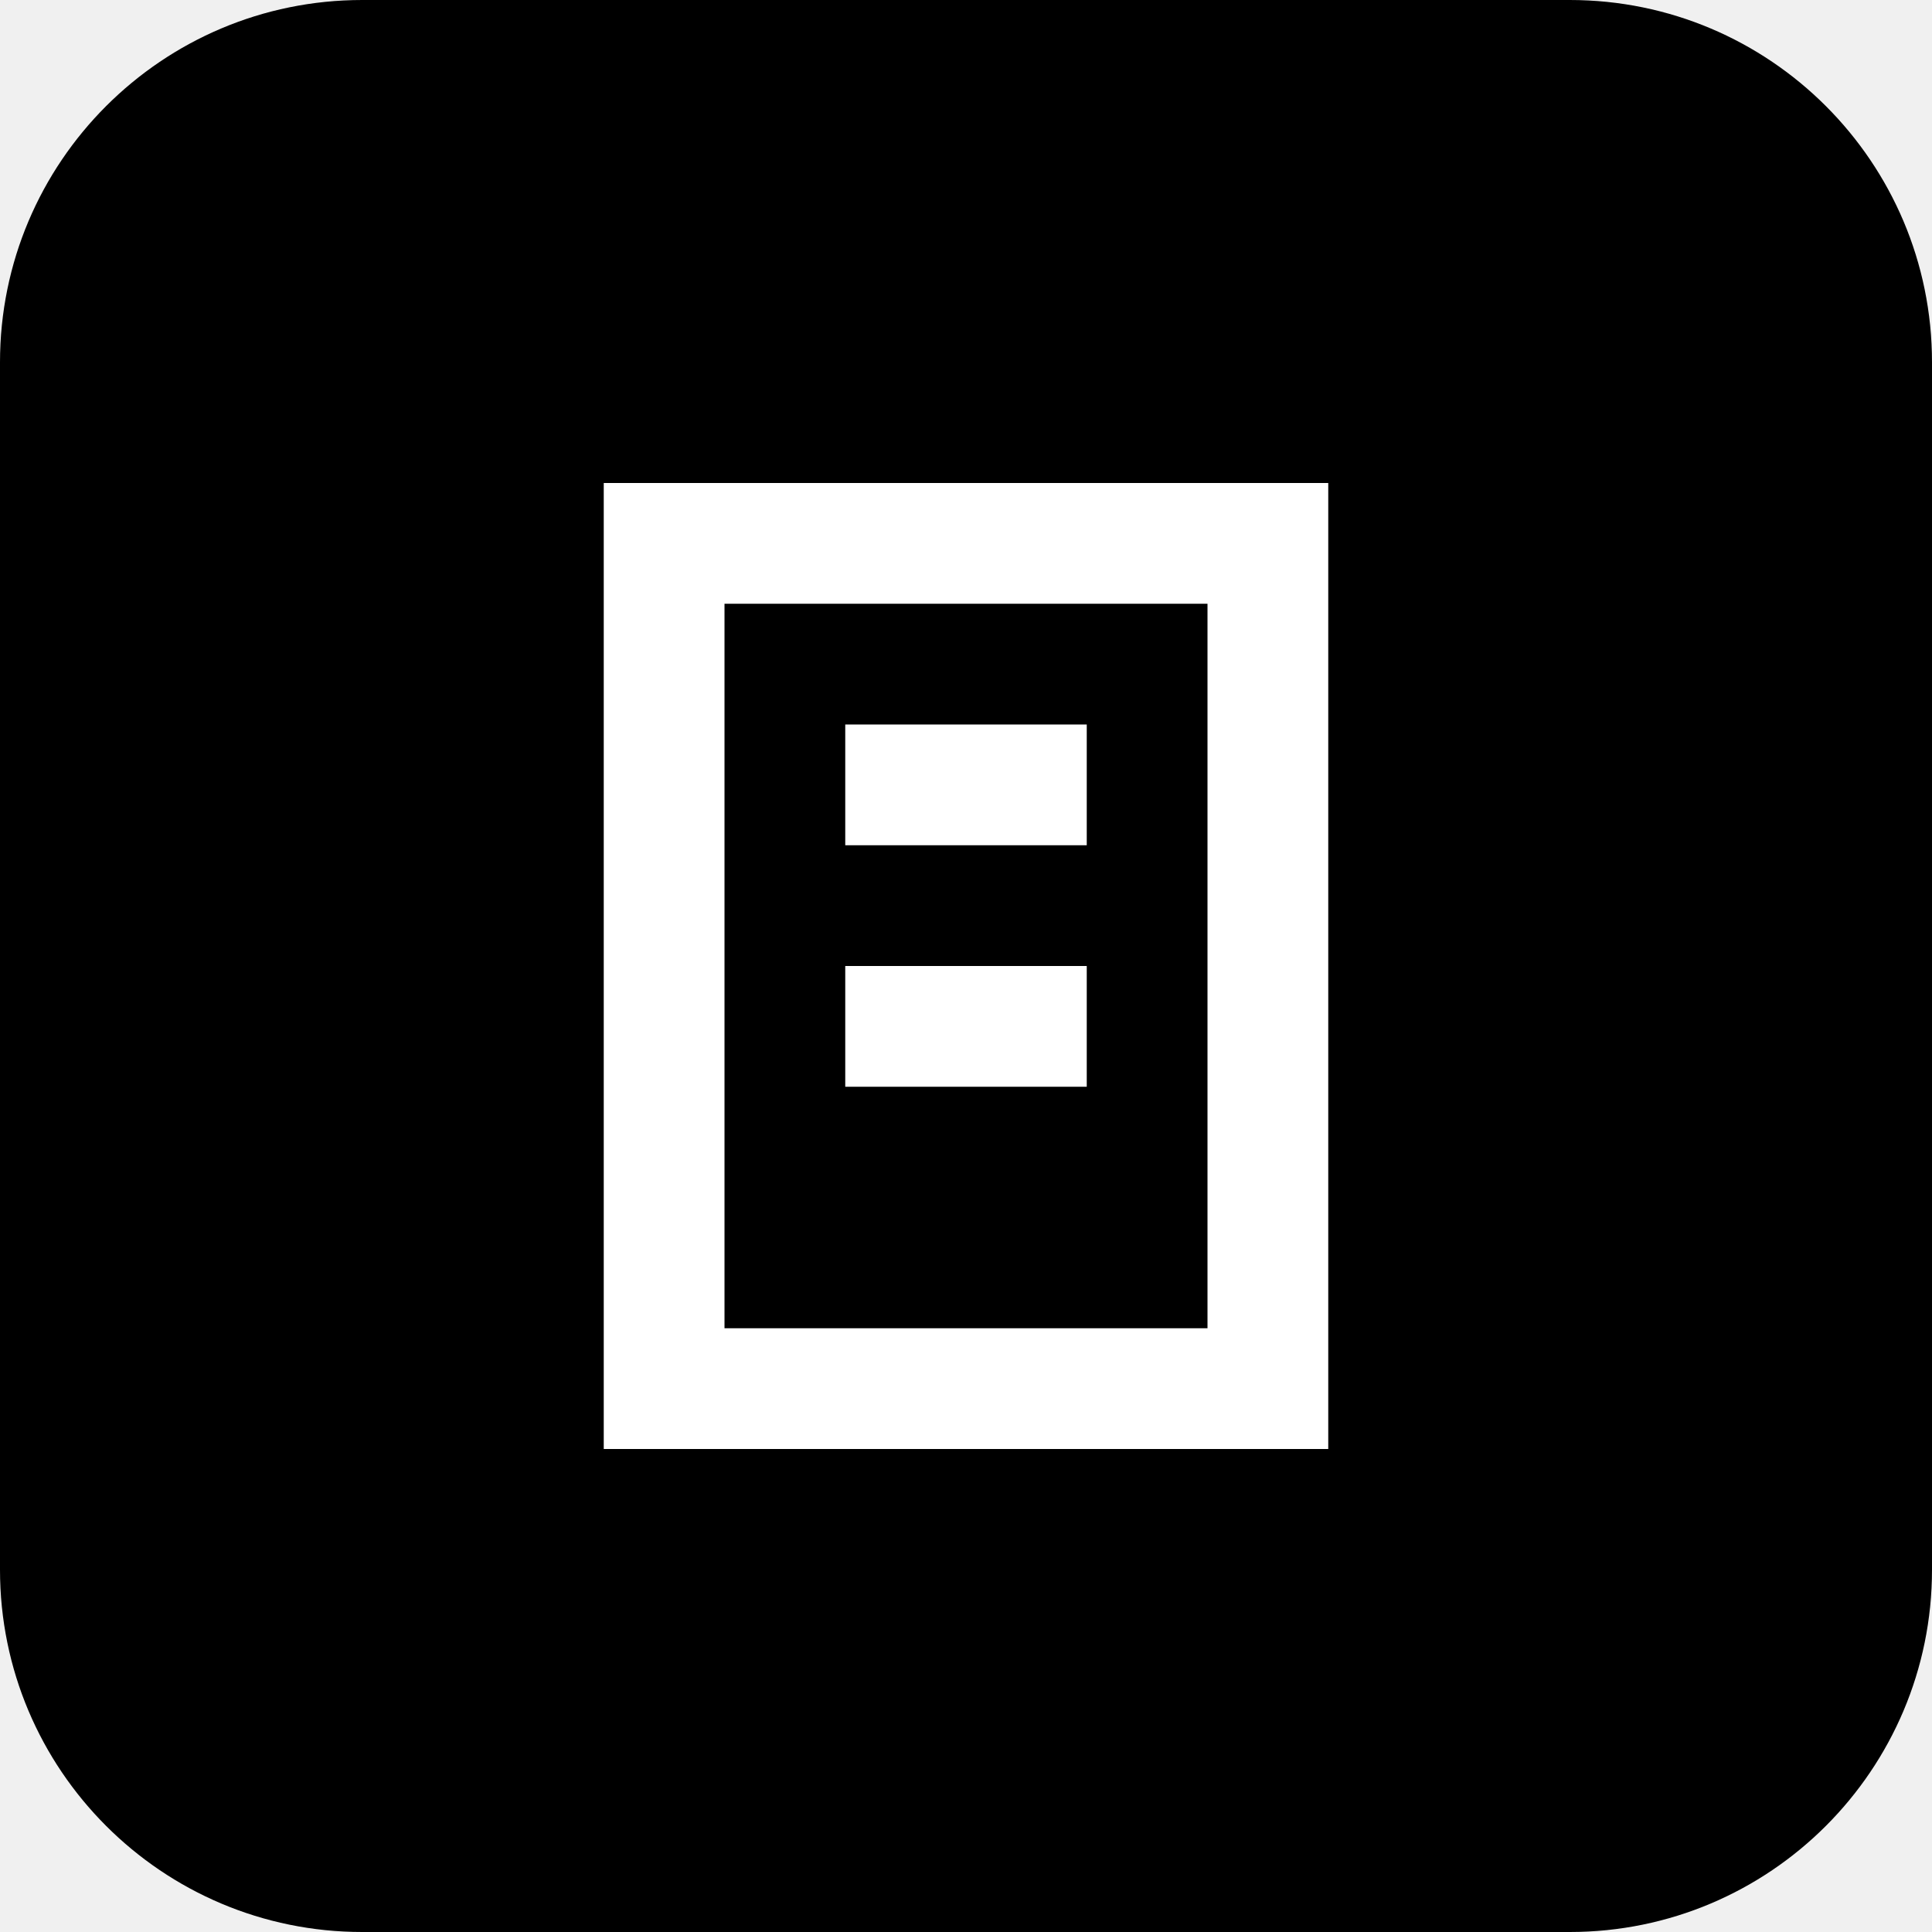
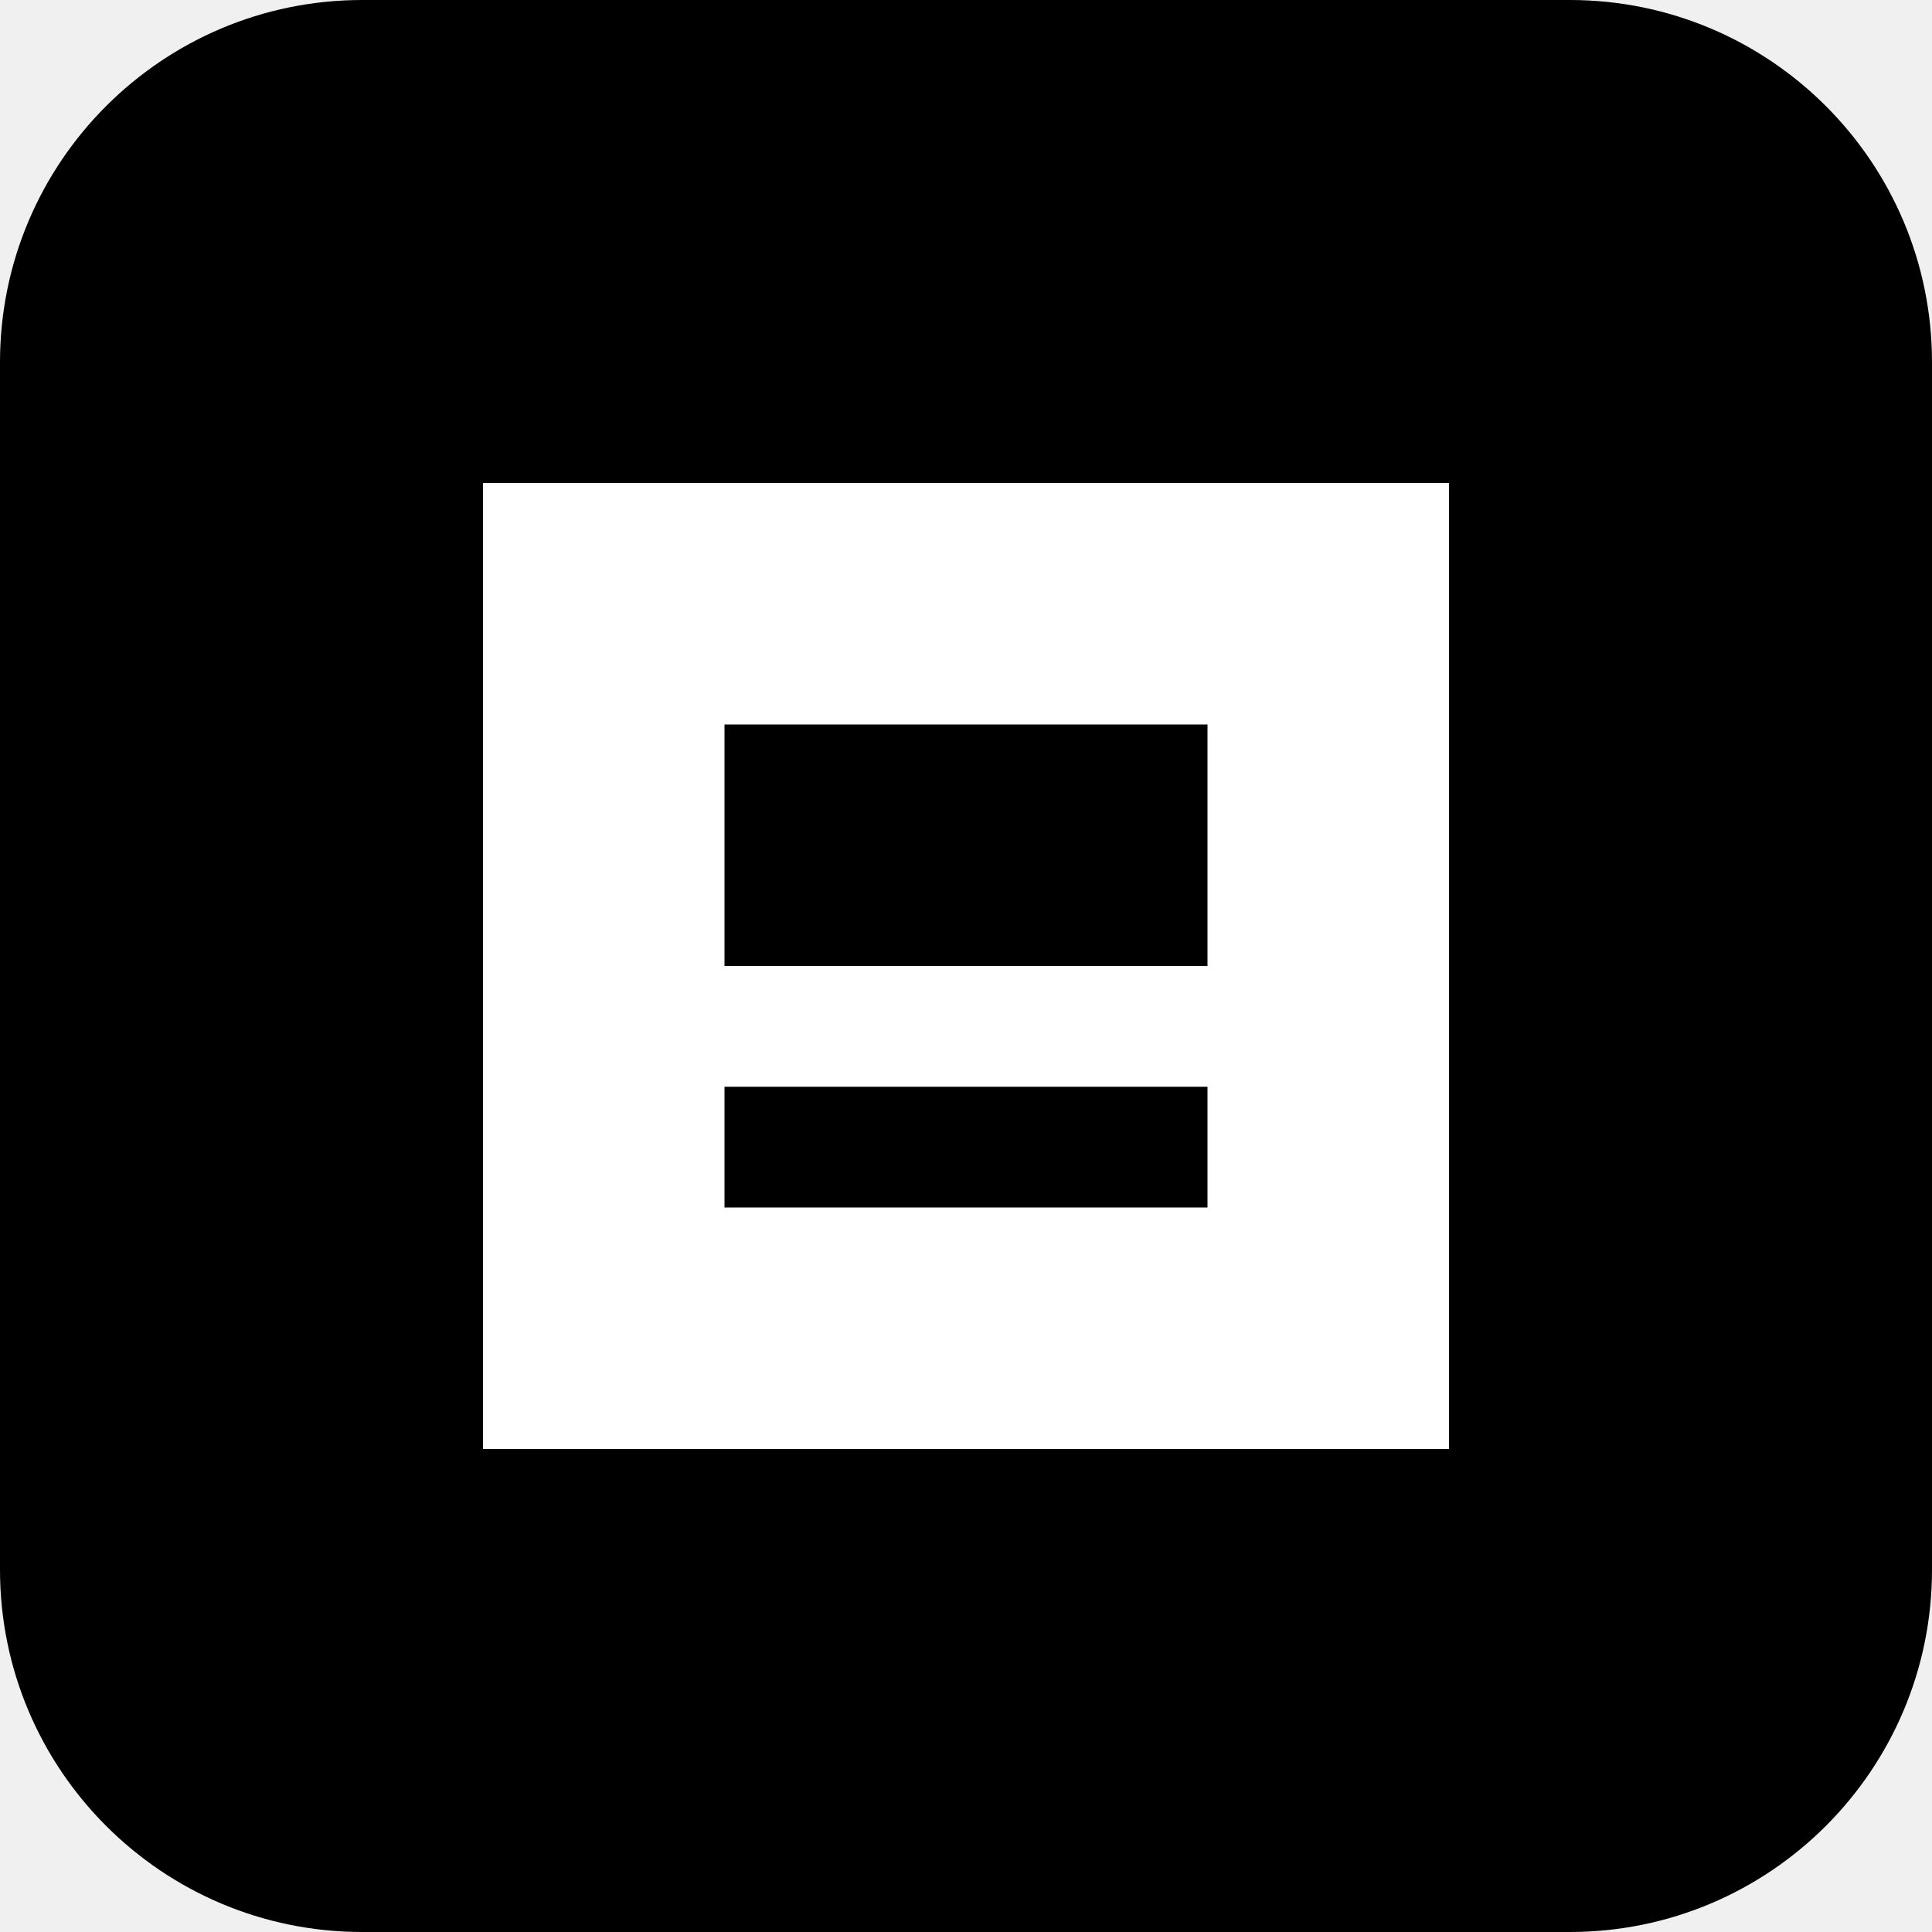
<svg xmlns="http://www.w3.org/2000/svg" width="64px" height="64px" viewBox="0 0 64 64" version="1.1">
  <g stroke="none" stroke-width="1" fill="none" fill-rule="evenodd">
    <rect fill="#000000" x="0" y="0" width="64" height="64" rx="12" />
-     <path d="M20,16 L44,16 L44,48 L20,48 L20,16 Z M24,20 L24,44 L40,44 L40,20 L24,20 Z M28,24 L28,28 L36,28 L36,24 L28,24 Z M28,32 L28,36 L36,36 L36,32 L28,32 Z" fill="#FFFFFF" />
+     <path d="M16,16 L48,16 L48,48 L16,48 L16,16 Z M24,24 L40,24 L40,32 L24,32 L24,24 Z M24,36 L40,36 L40,40 L24,40 L24,36 Z" fill="#FFFFFF" />
  </g>
</svg>
